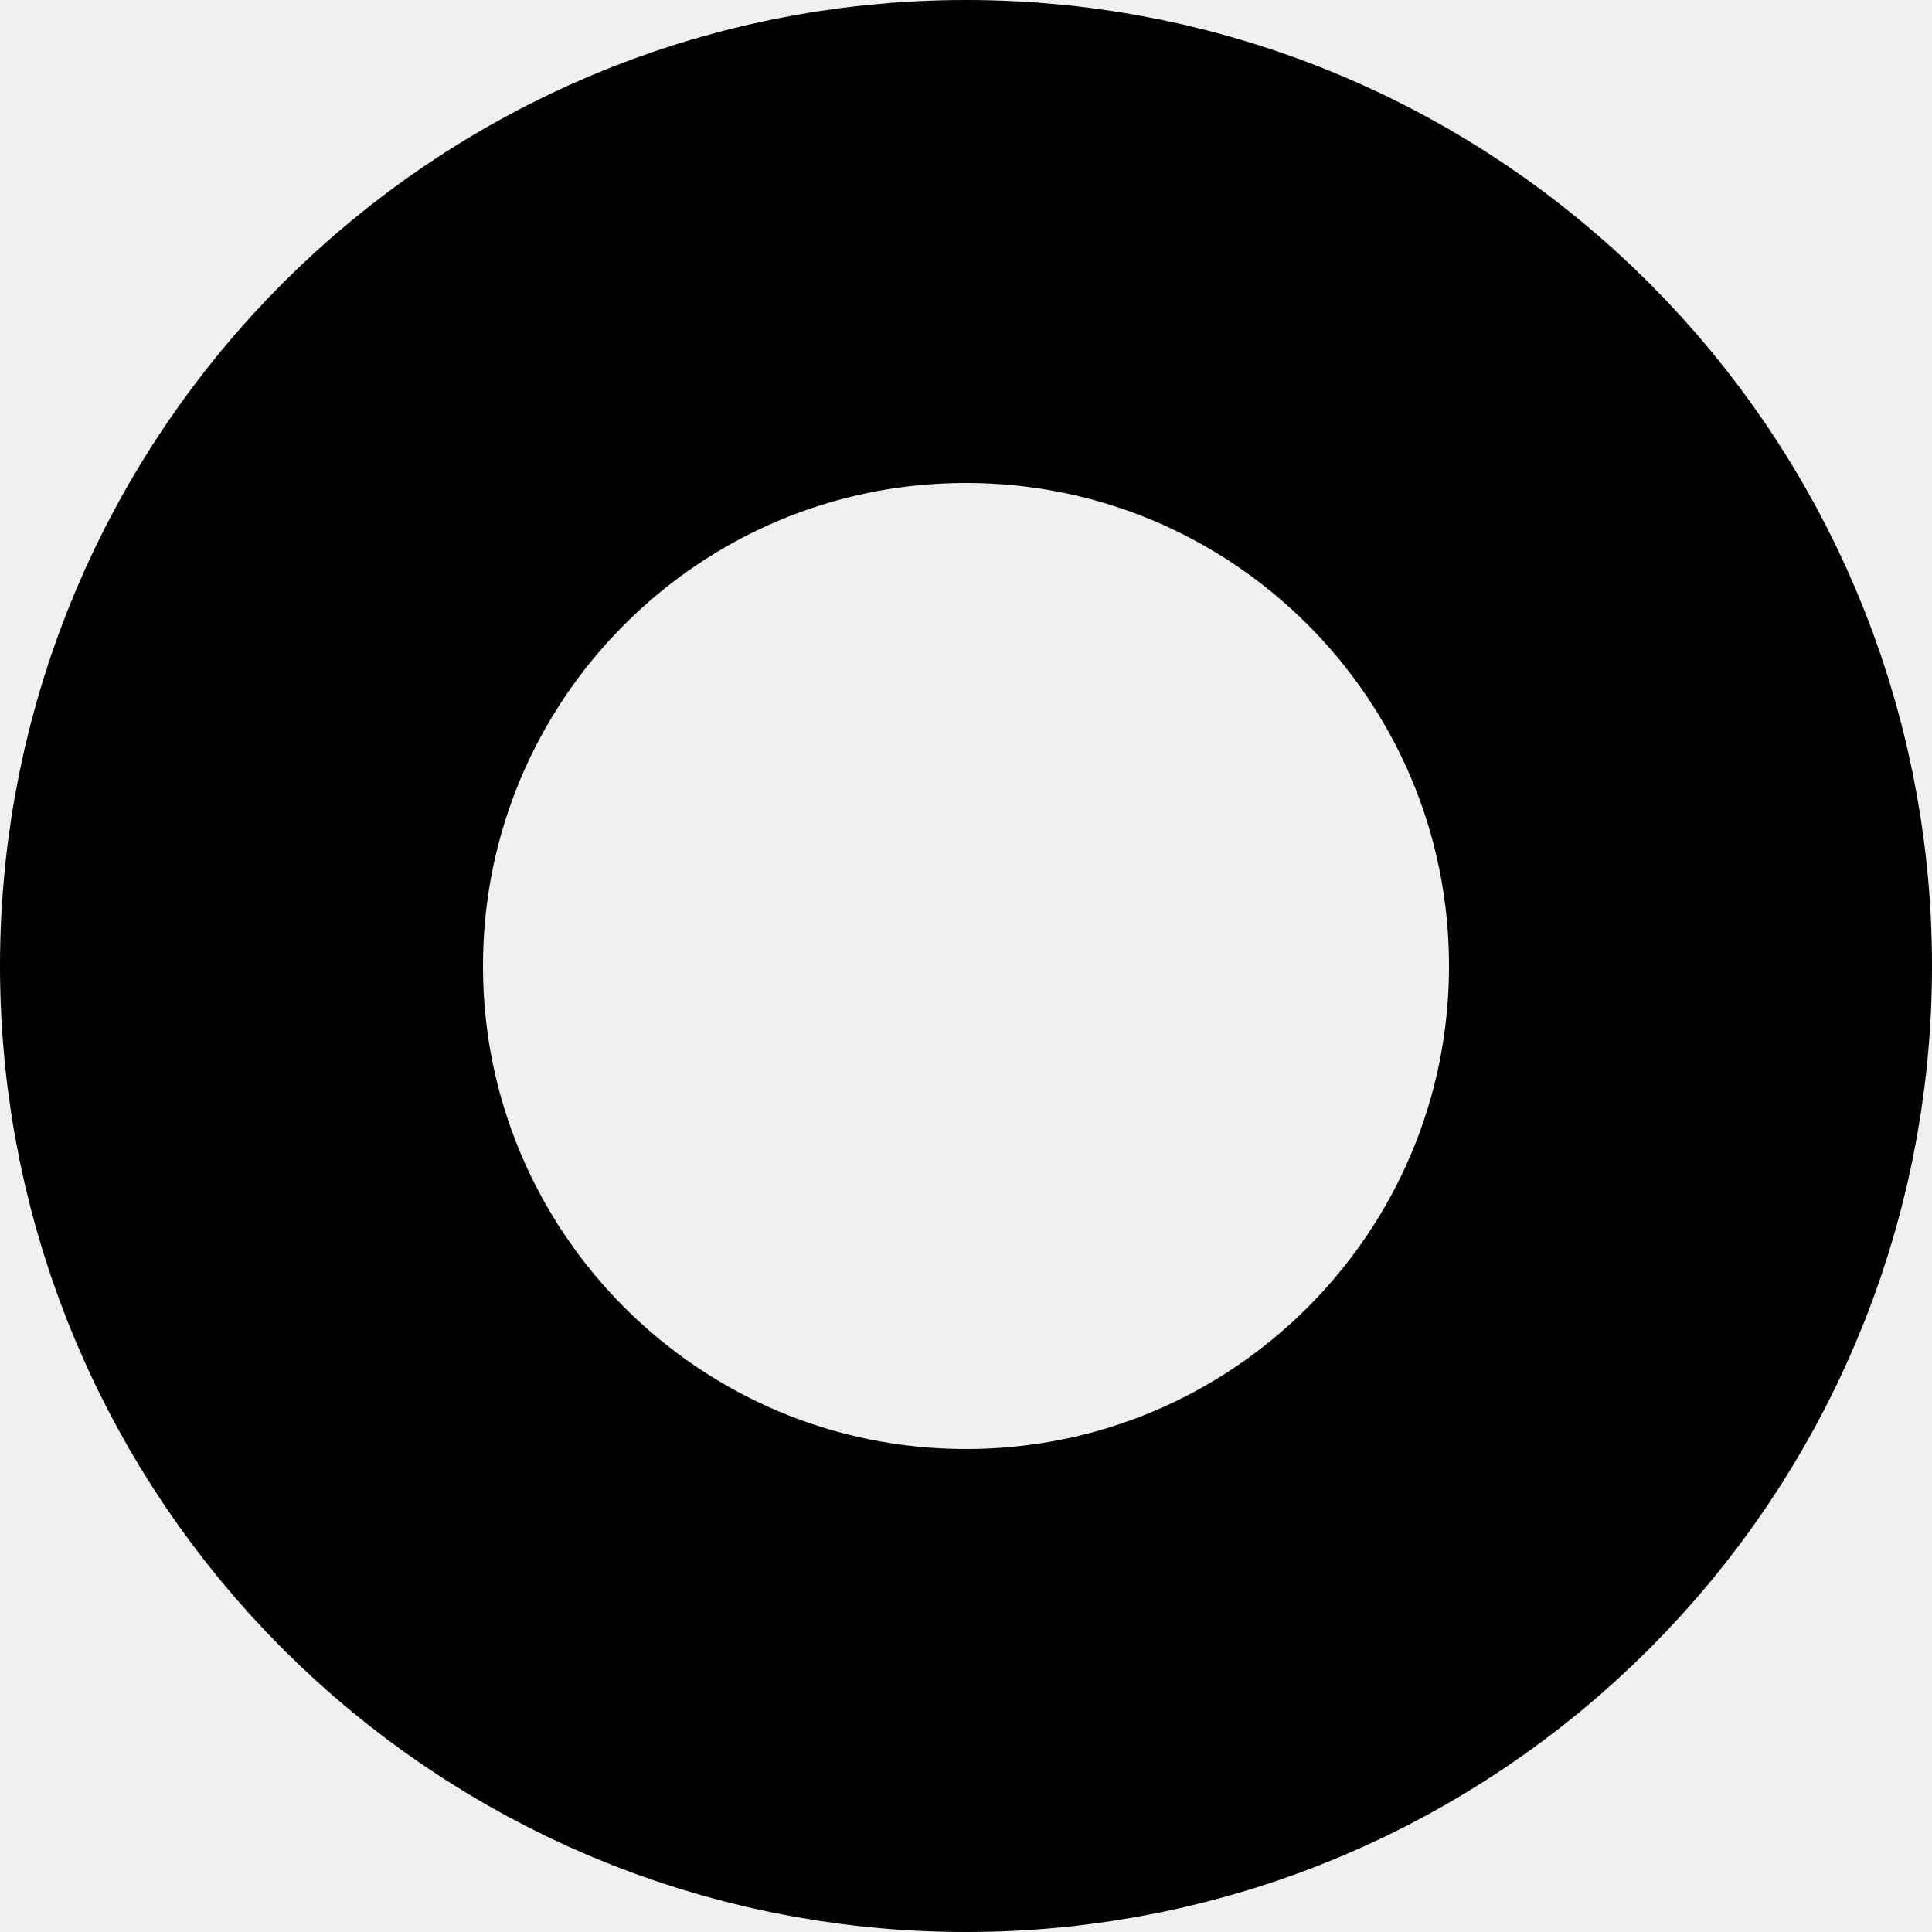
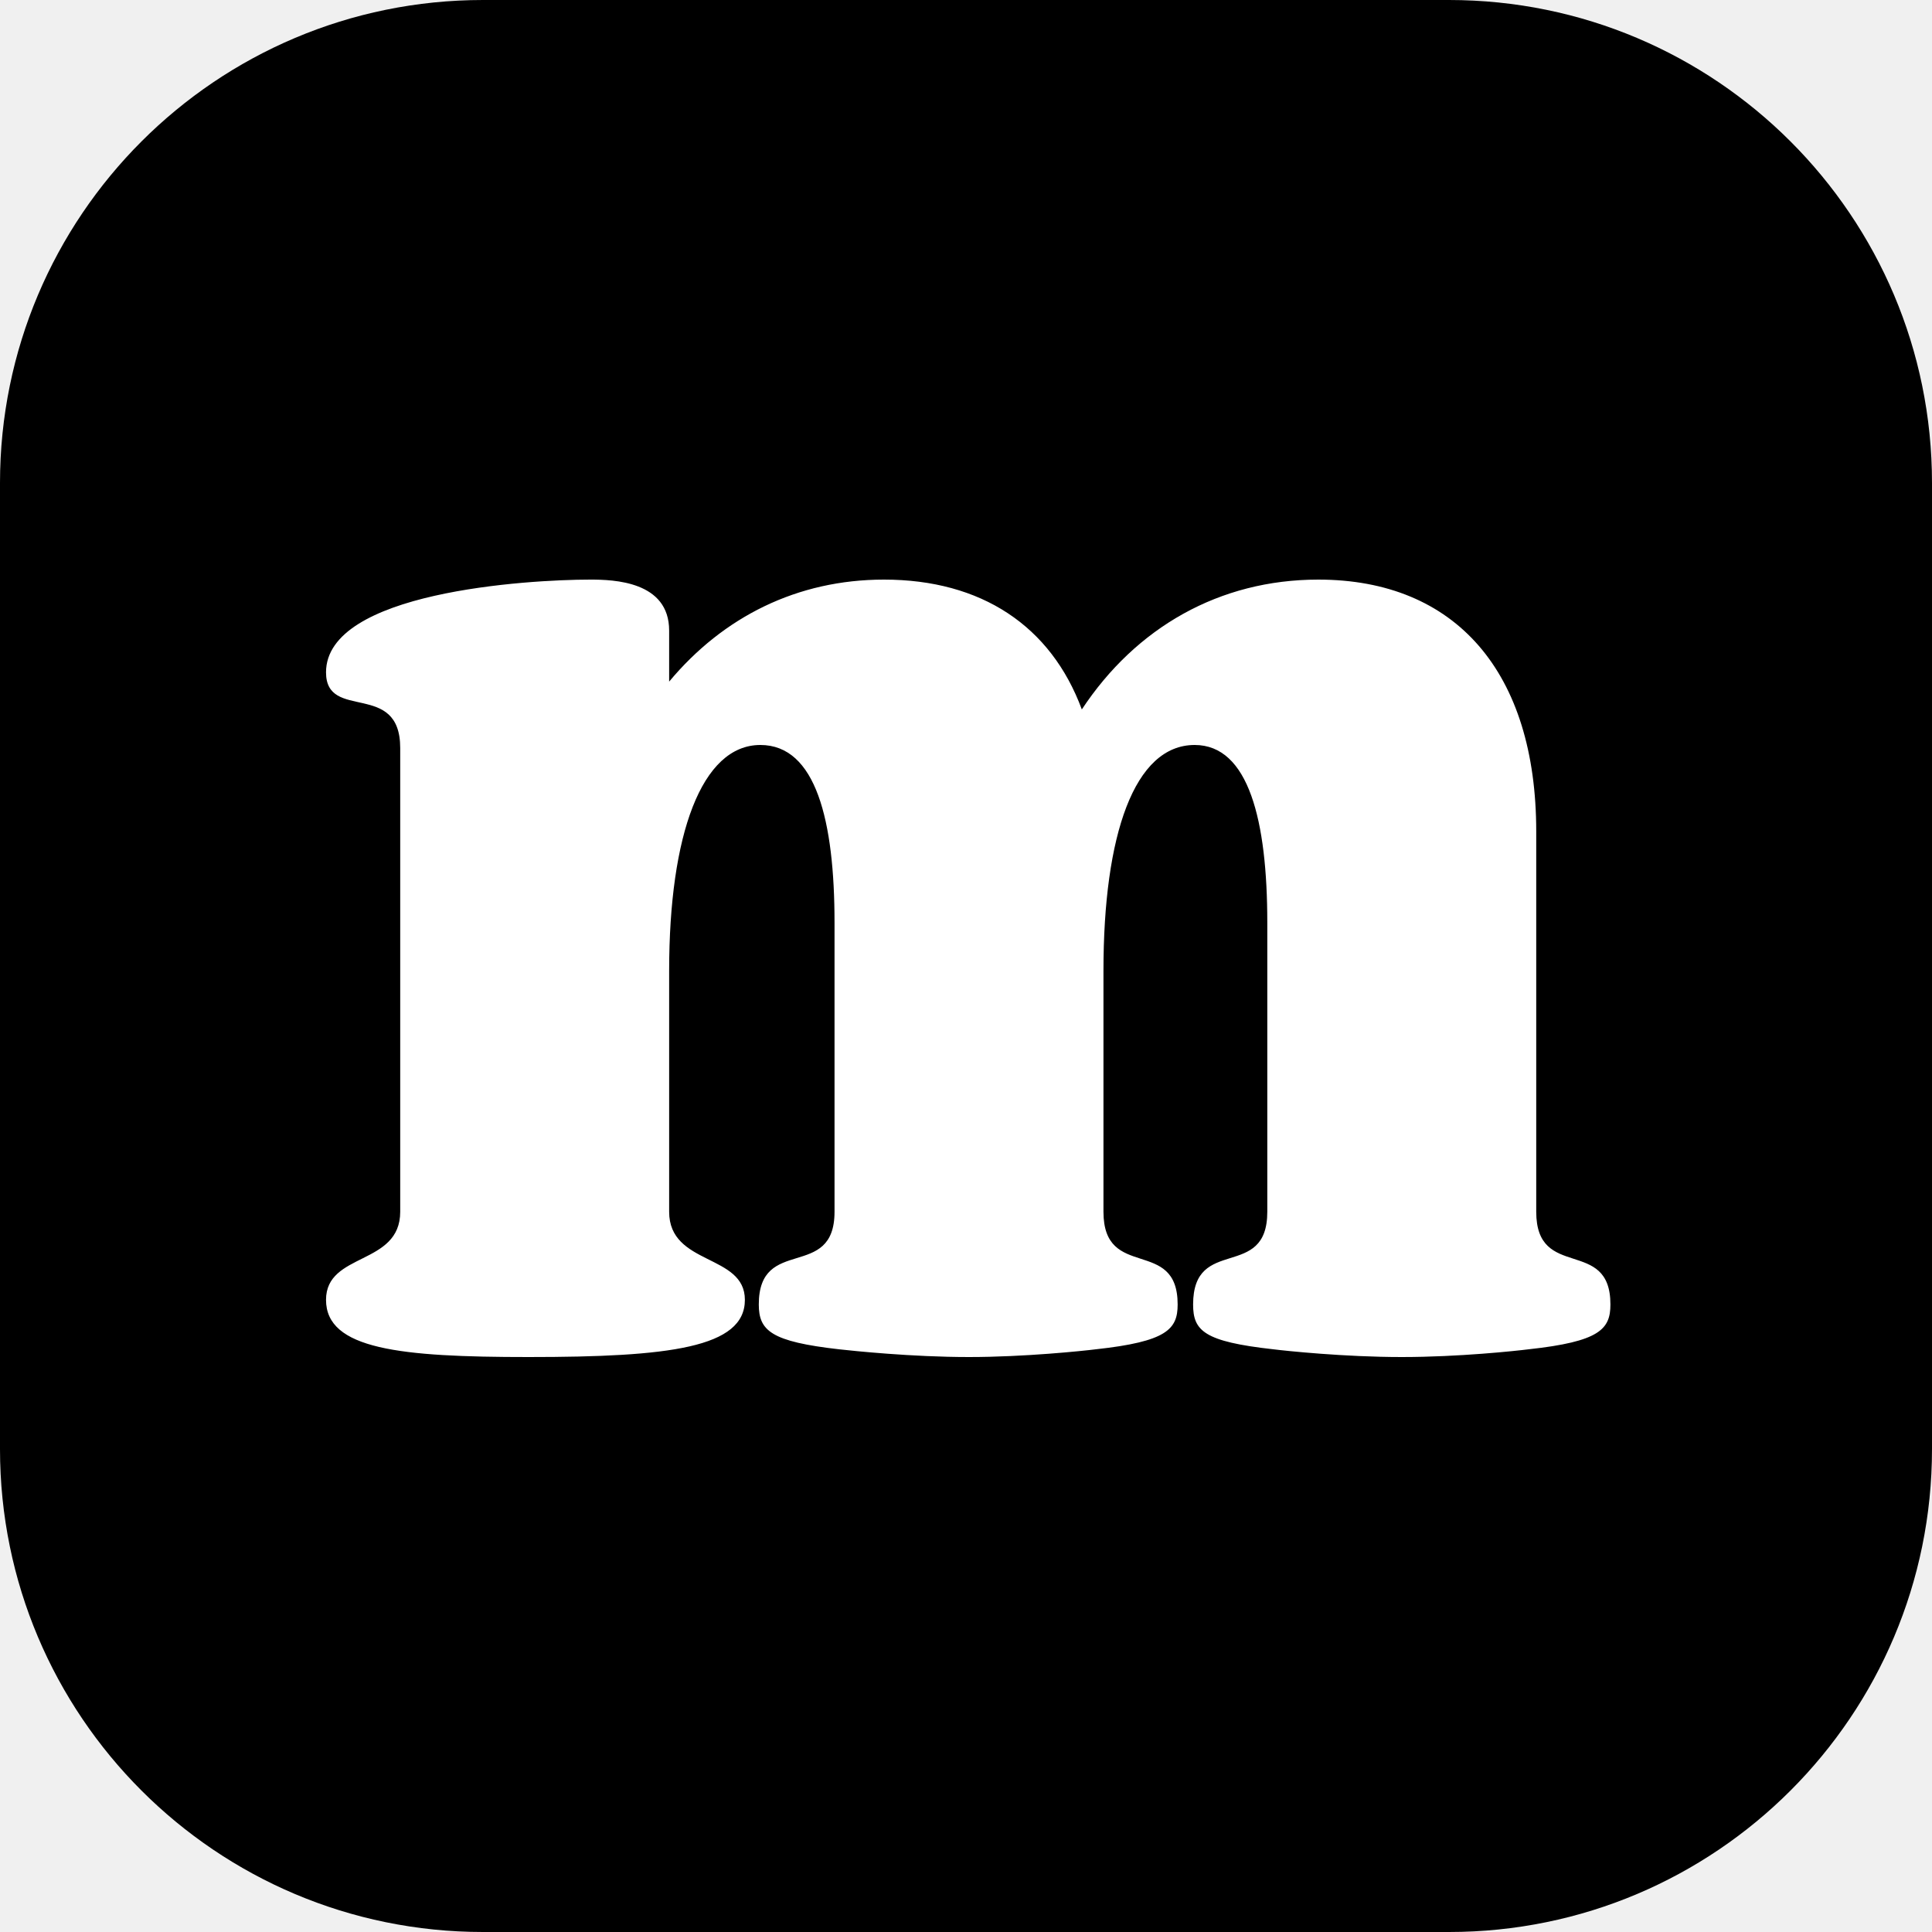
- <svg xmlns="http://www.w3.org/2000/svg" width="28" height="28" viewBox="0 0 32 32" aria-hidden="true">
-   <circle stroke="#000000" cx="16" cy="16" r="12" fill="none" stroke-width="8" />
-   <style>@media (prefers-color-scheme:dark){circle{stroke: white;}}</style>
+ <svg xmlns="http://www.w3.org/2000/svg" fill="none" height="320" viewBox="0 0 320 320" width="320" id="fi_16140648">
+   <clipPath id="clip0_274_532">
+     <path d="m0 0h320v320h-320z" />
+   </clipPath>
+   <g clip-path="url(#clip0_274_532)">
+     <rect fill="#000" height="320" rx="80" width="320" />
+     <path d="m254.448 137.728v62.976c0 11.52 12.288 4.096 12.288 15.36 0 4.096-1.792 6.144-13.568 7.424-2.048.256-11.52 1.28-20.992 1.28s-19.2-1.024-21.248-1.28c-11.52-1.28-13.312-3.072-13.312-7.424 0-11.52 12.288-3.84 12.288-15.36v-47.872c0-16.896-3.072-29.44-12.032-29.44-9.984 0-15.104 14.848-15.104 37.376v39.936c0 11.52 12.288 4.096 12.288 15.36 0 4.096-1.792 6.144-13.568 7.424-2.048.256-11.776 1.28-20.992 1.28-9.472 0-19.2-1.024-21.504-1.28-11.264-1.28-13.312-3.072-13.312-7.424 0-11.52 12.544-3.84 12.544-15.36v-47.872c0-16.896-3.072-29.44-12.288-29.44-9.728 0-15.104 14.848-15.104 37.376v39.936c0 8.96 12.544 6.912 12.544 14.592 0 7.936-12.544 9.472-35.84 9.472-21.248 0-33.536-1.28-33.536-9.472 0-7.936 12.288-5.632 12.288-14.592v-76.8c0-11.264-12.288-4.352-12.288-12.544 0-13.312 33.28-15.36 43.776-15.36 3.84 0 13.056.256 13.056 8.448v8.448c8.96-10.752 21.248-16.896 35.584-16.896 16.128 0 27.648 7.68 32.768 21.504 8.96-13.568 22.784-21.504 39.168-21.504 22.784 0 36.096 15.36 36.096 41.728z" fill="#fff" />
+   </g>
</svg>
